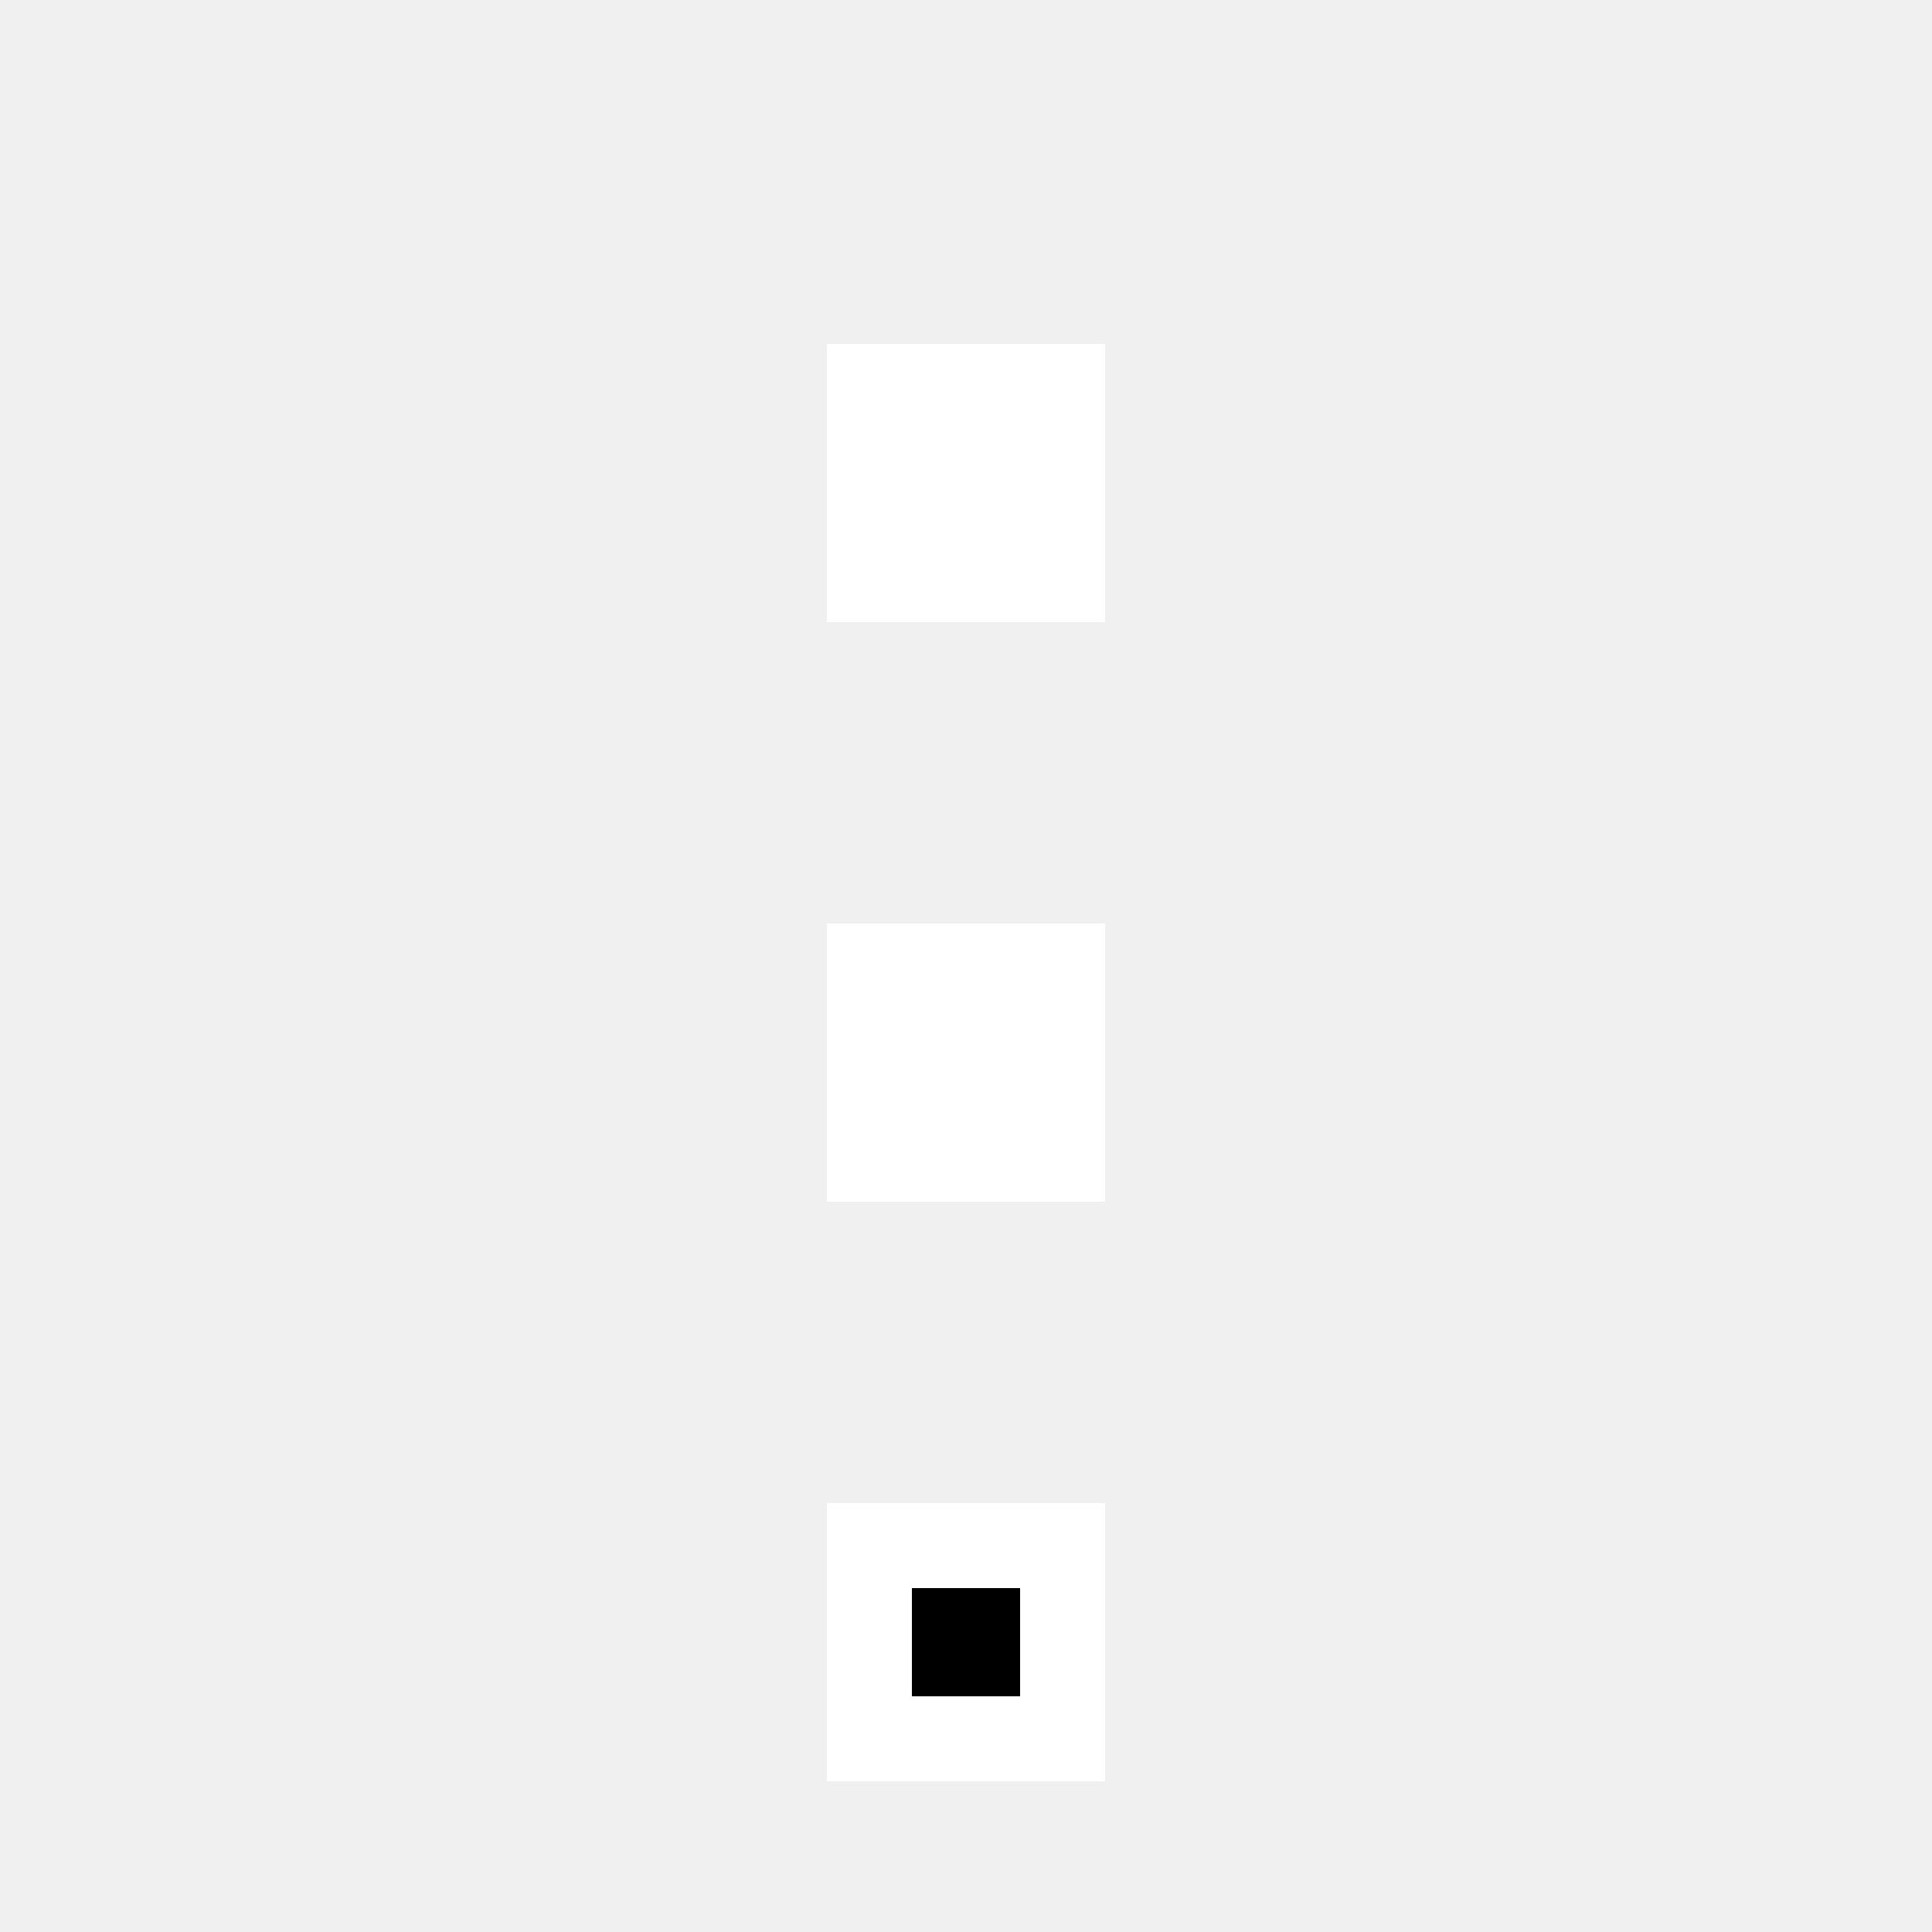
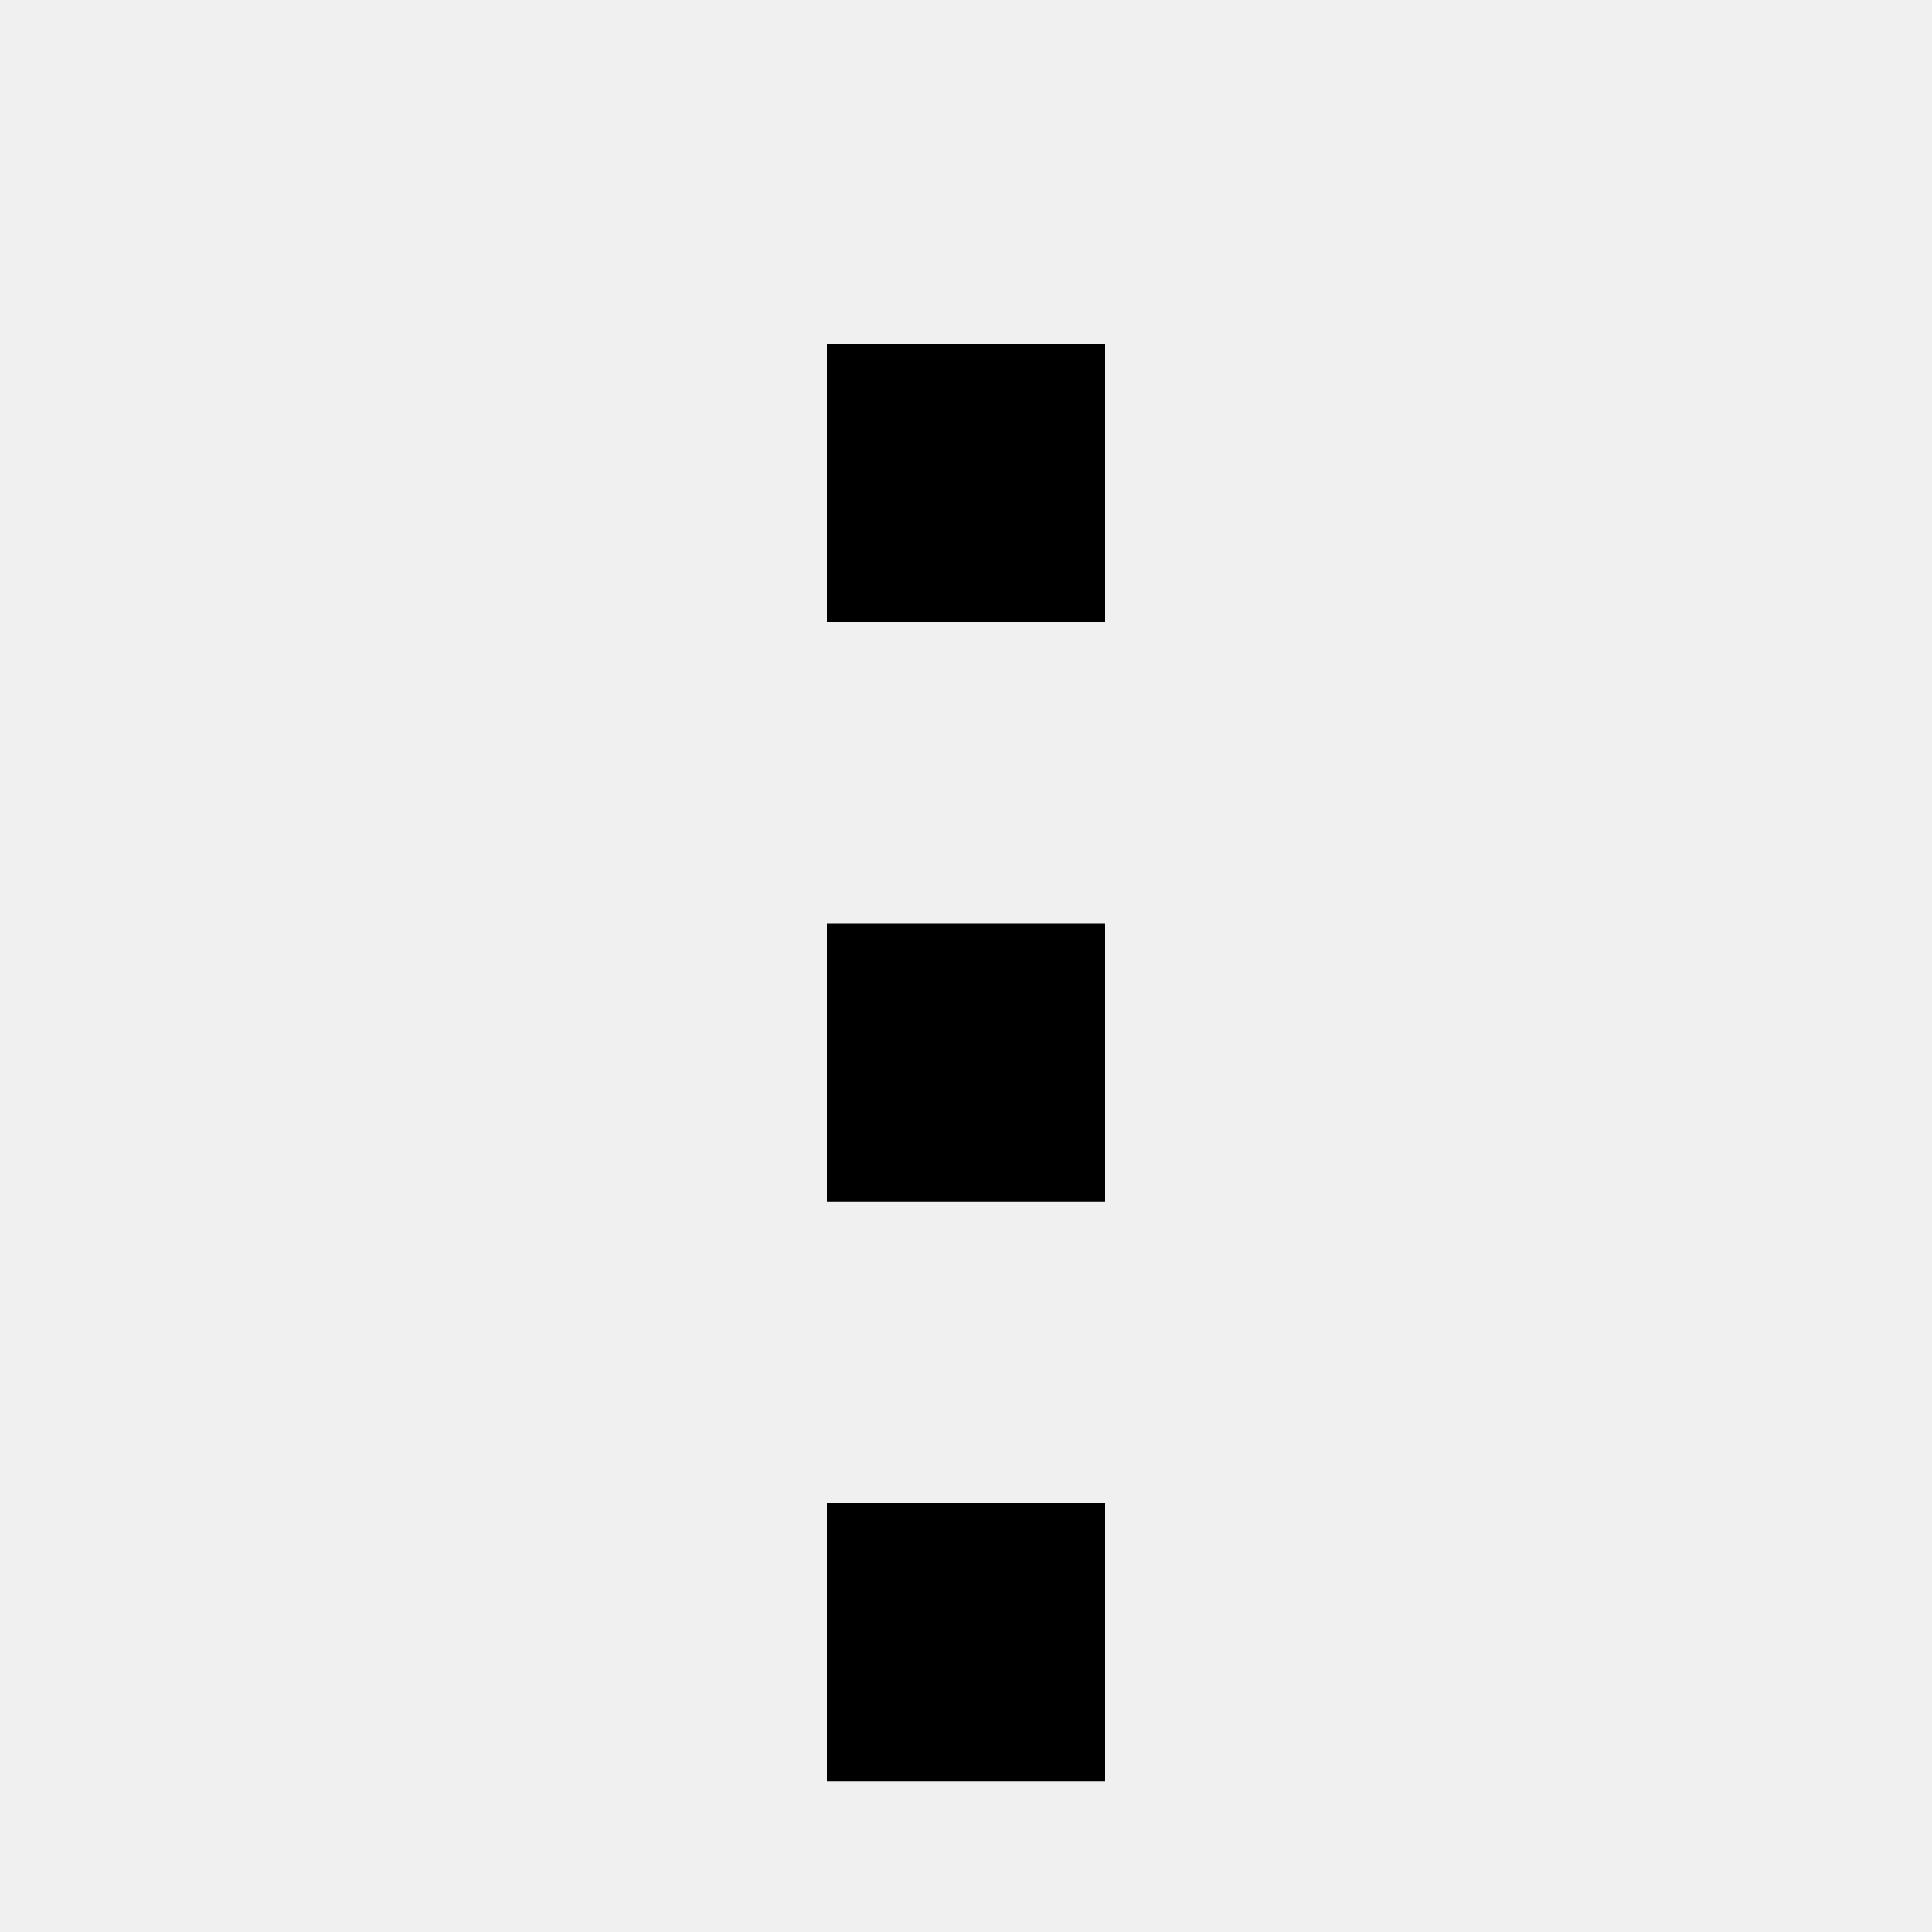
<svg xmlns="http://www.w3.org/2000/svg" width="500" height="500">
  <g>
-     <rect id="svg_1" height="50" width="50" y="100" x="225" opacity="undefined" fill-opacity="null" stroke-opacity="null" stroke-dasharray="null" stroke-width="22" stroke="#fff" fill="#fff" />
-     <rect id="svg_2" height="50" width="50" y="250" x="225" opacity="undefined" fill-opacity="null" stroke-opacity="null" stroke-dasharray="null" stroke-width="22" stroke="#fff" fill="#fff" />
-     <rect id="svg_3" height="50" width="50" y="400" x="225" opacity="undefined" fill-opacity="null" stroke-opacity="null" stroke-dasharray="null" stroke-width="22" stroke="#fff" fill="#fffarrows_top_black_small.png" />
+     <rect id="svg_1" height="50" width="50" y="100" x="225" opacity="undefined" fill-opacity="null" stroke-opacity="null" stroke-dasharray="null" stroke-width="22" stroke="#000000" fill="#000000" />
+     <rect id="svg_2" height="50" width="50" y="250" x="225" opacity="undefined" fill-opacity="null" stroke-opacity="null" stroke-dasharray="null" stroke-width="22" stroke="#000000" fill="#000000" />
+     <rect id="svg_3" height="50" width="50" y="400" x="225" opacity="undefined" fill-opacity="null" stroke-opacity="null" stroke-dasharray="null" stroke-width="22" stroke="#000000" fill="#000000" />
  </g>
</svg>
